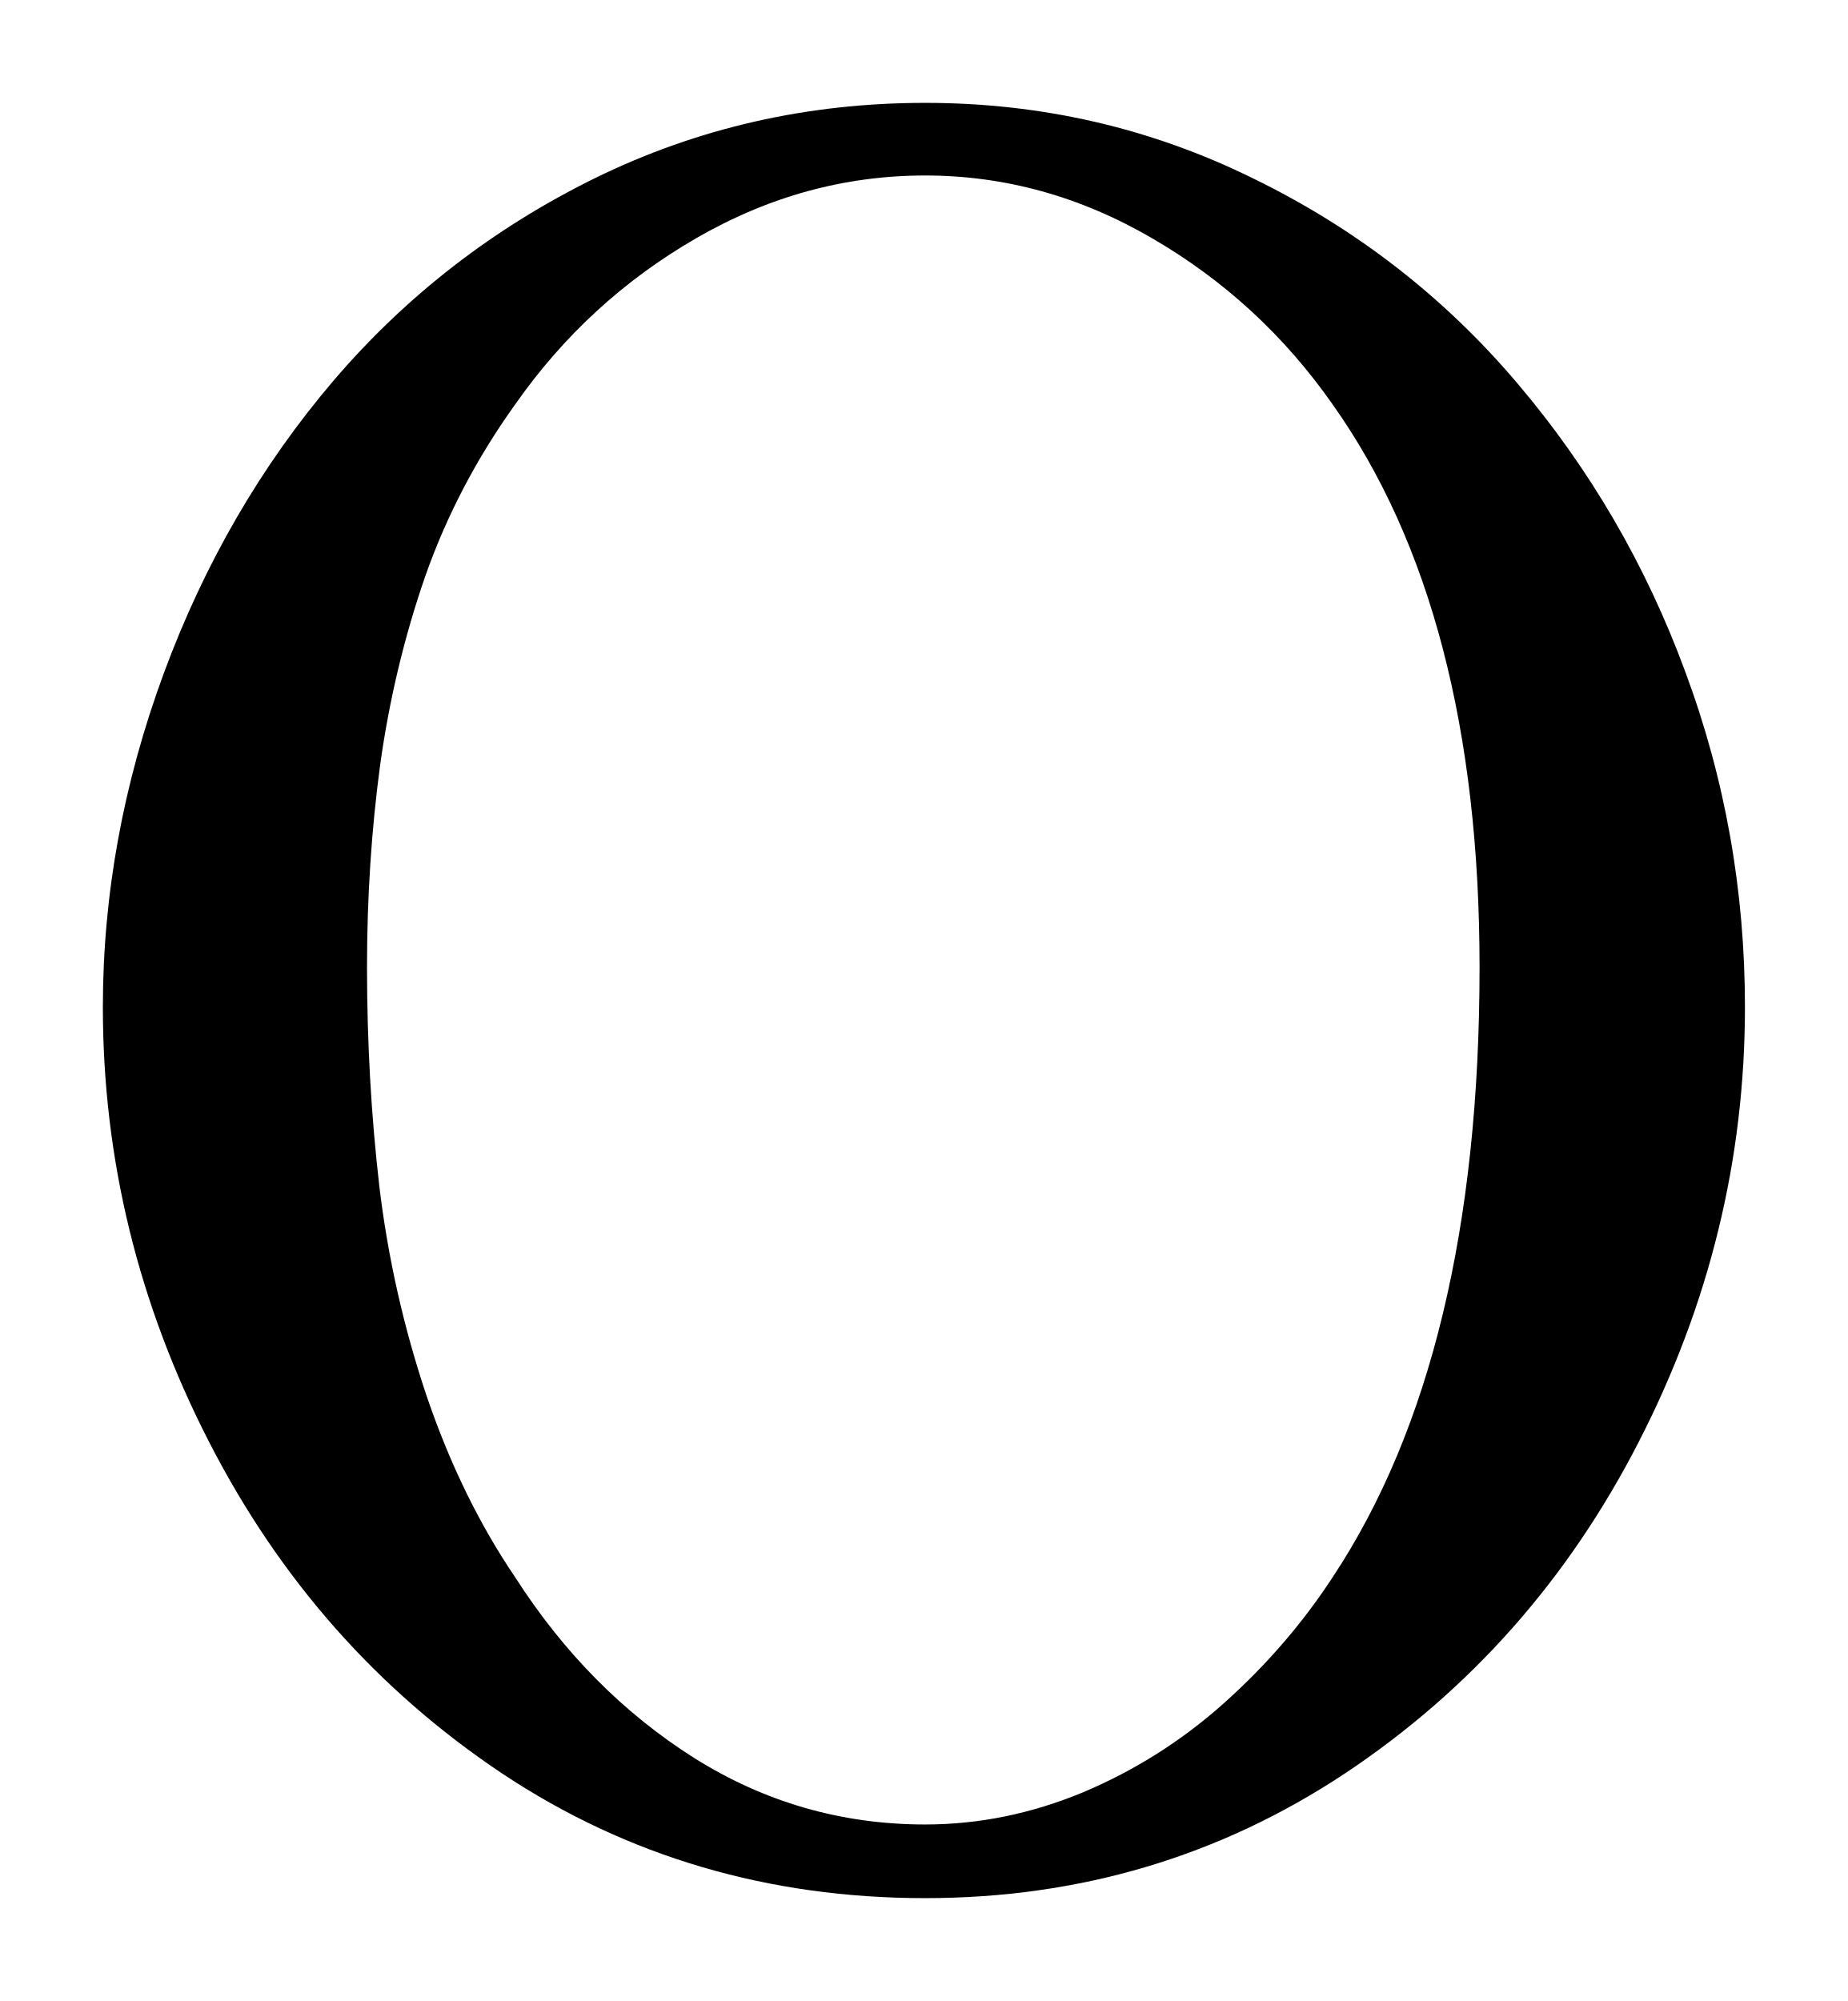
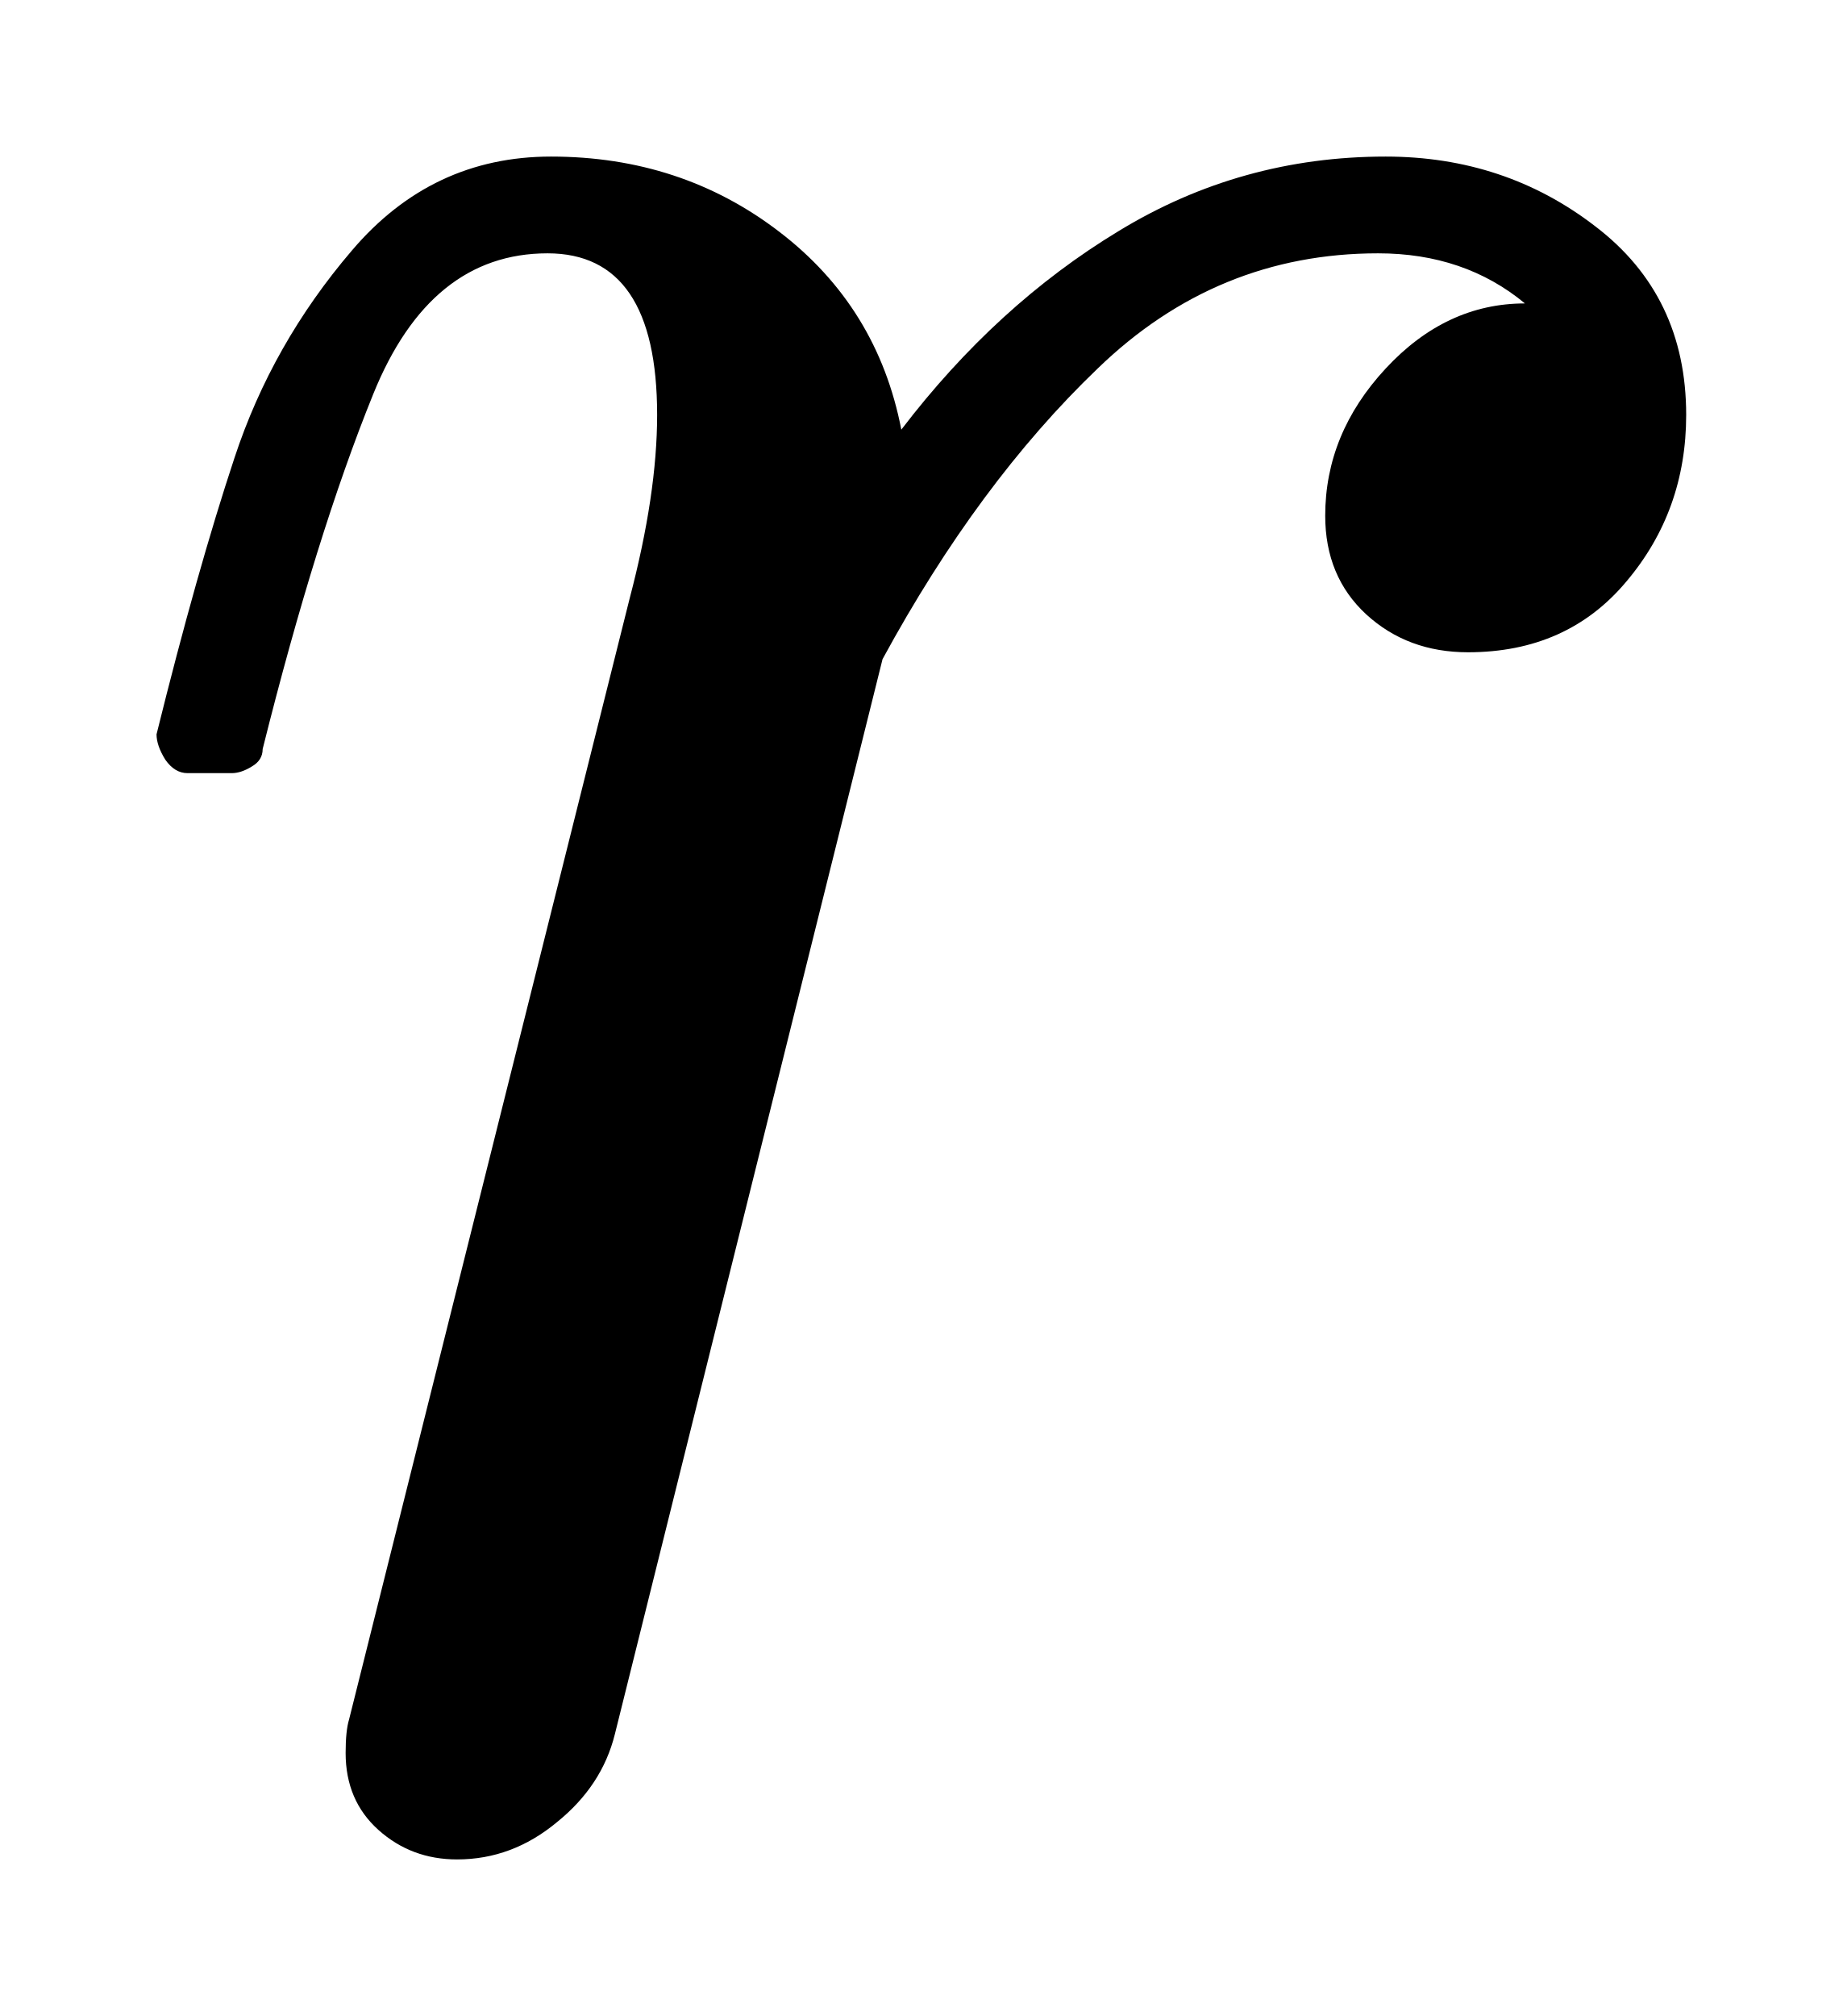
- <svg xmlns="http://www.w3.org/2000/svg" width="8.982pt" height="9.726pt" viewBox="0 0 8.982 9.726" version="1.1">
+ <svg xmlns="http://www.w3.org/2000/svg" width="5.886pt" height="6.438pt" viewBox="0 0 5.886 6.438" version="1.1">
  <defs>
    <style type="text/css">*{stroke-linejoin: round; stroke-linecap: butt}</style>
  </defs>
  <g id="figure_1">
    <g id="patch_1">
-       <path d="M 0 9.726  L 8.982 9.726  L 8.982 0  L 0 0  L 0 9.726  z " style="fill: none; opacity: 0" />
+       <path d="M 0 6.438  L 5.886 6.438  L 5.886 0  L 0 0  L 0 6.438  z " style="fill: none; opacity: 0" />
    </g>
    <g id="axes_1">
      <g id="patch_2">
-         <path d="M 4.497 9.226  Q 3.354 9.226 2.442 8.621  Q 1.531 8.013 1.016 7.008  Q 0.5 6.003 0.5 4.895  Q 0.5 4.076 0.796 3.273  Q 1.093 2.469 1.623 1.848  Q 2.154 1.228 2.896 0.864  Q 3.641 0.5 4.497 0.5  Q 5.347 0.5 6.093 0.868  Q 6.841 1.233 7.374 1.861  Q 7.906 2.487 8.193 3.268  Q 8.482 4.046 8.482 4.895  Q 8.482 6.003 7.966 7.008  Q 7.451 8.013 6.536 8.621  Q 5.622 9.226 4.497 9.226  z M 2.504 7.666  Q 2.857 8.217 3.373 8.544  Q 3.888 8.868 4.497 8.868  Q 4.889 8.868 5.266 8.711  Q 5.645 8.551 5.952 8.276  Q 6.26 8 6.478 7.666  Q 7.192 6.588 7.192 4.702  Q 7.192 2.973 6.478 1.966  Q 6.125 1.462 5.6 1.158  Q 5.077 0.853 4.497 0.853  Q 3.911 0.853 3.384 1.158  Q 2.857 1.462 2.504 1.966  Q 2.223 2.358 2.067 2.801  Q 1.914 3.243 1.848 3.717  Q 1.784 4.192 1.784 4.702  Q 1.784 5.247 1.844 5.767  Q 1.906 6.284 2.073 6.783  Q 2.242 7.28 2.504 7.666  z " clip-path="url(#p2cb3d939d5)" />
+         <path d="M 1.104 5.598  Q 1.104 5.527 1.115 5.491  L 2.011 1.912  Q 2.099 1.578 2.099 1.325  Q 2.099 0.809 1.749 0.809  Q 1.374 0.809 1.192 1.259  Q 1.01 1.708 0.839 2.392  Q 0.839 2.428 0.804 2.448  Q 0.77 2.469 0.74 2.469  L 0.599 2.469  Q 0.558 2.469 0.528 2.426  Q 0.5 2.381 0.5 2.345  Q 0.629 1.824 0.749 1.462  Q 0.869 1.098 1.124 0.8  Q 1.379 0.5 1.76 0.5  Q 2.176 0.5 2.489 0.74  Q 2.803 0.98 2.879 1.372  Q 3.183 0.974 3.573 0.738  Q 3.963 0.5 4.426 0.5  Q 4.807 0.5 5.096 0.723  Q 5.386 0.944 5.386 1.325  Q 5.386 1.631 5.195 1.857  Q 5.006 2.083 4.689 2.083  Q 4.496 2.083 4.364 1.962  Q 4.233 1.841 4.233 1.647  Q 4.233 1.385 4.426 1.177  Q 4.619 0.969 4.871 0.969  Q 4.678 0.809 4.402 0.809  Q 3.886 0.809 3.506 1.177  Q 3.125 1.542 2.819 2.105  L 1.964 5.538  Q 1.923 5.703 1.779 5.819  Q 1.636 5.938 1.46 5.938  Q 1.314 5.938 1.209 5.844  Q 1.104 5.75 1.104 5.598  z " clip-path="url(#p572dadd6ac)" />
      </g>
    </g>
  </g>
  <defs>
-     <clipPath id="p2cb3d939d5">
-       <rect x="0" y="0" width="8.982" height="9.726" />
+     <clipPath id="p572dadd6ac">
+       <rect x="0" y="0" width="5.886" height="6.438" />
    </clipPath>
  </defs>
</svg>
